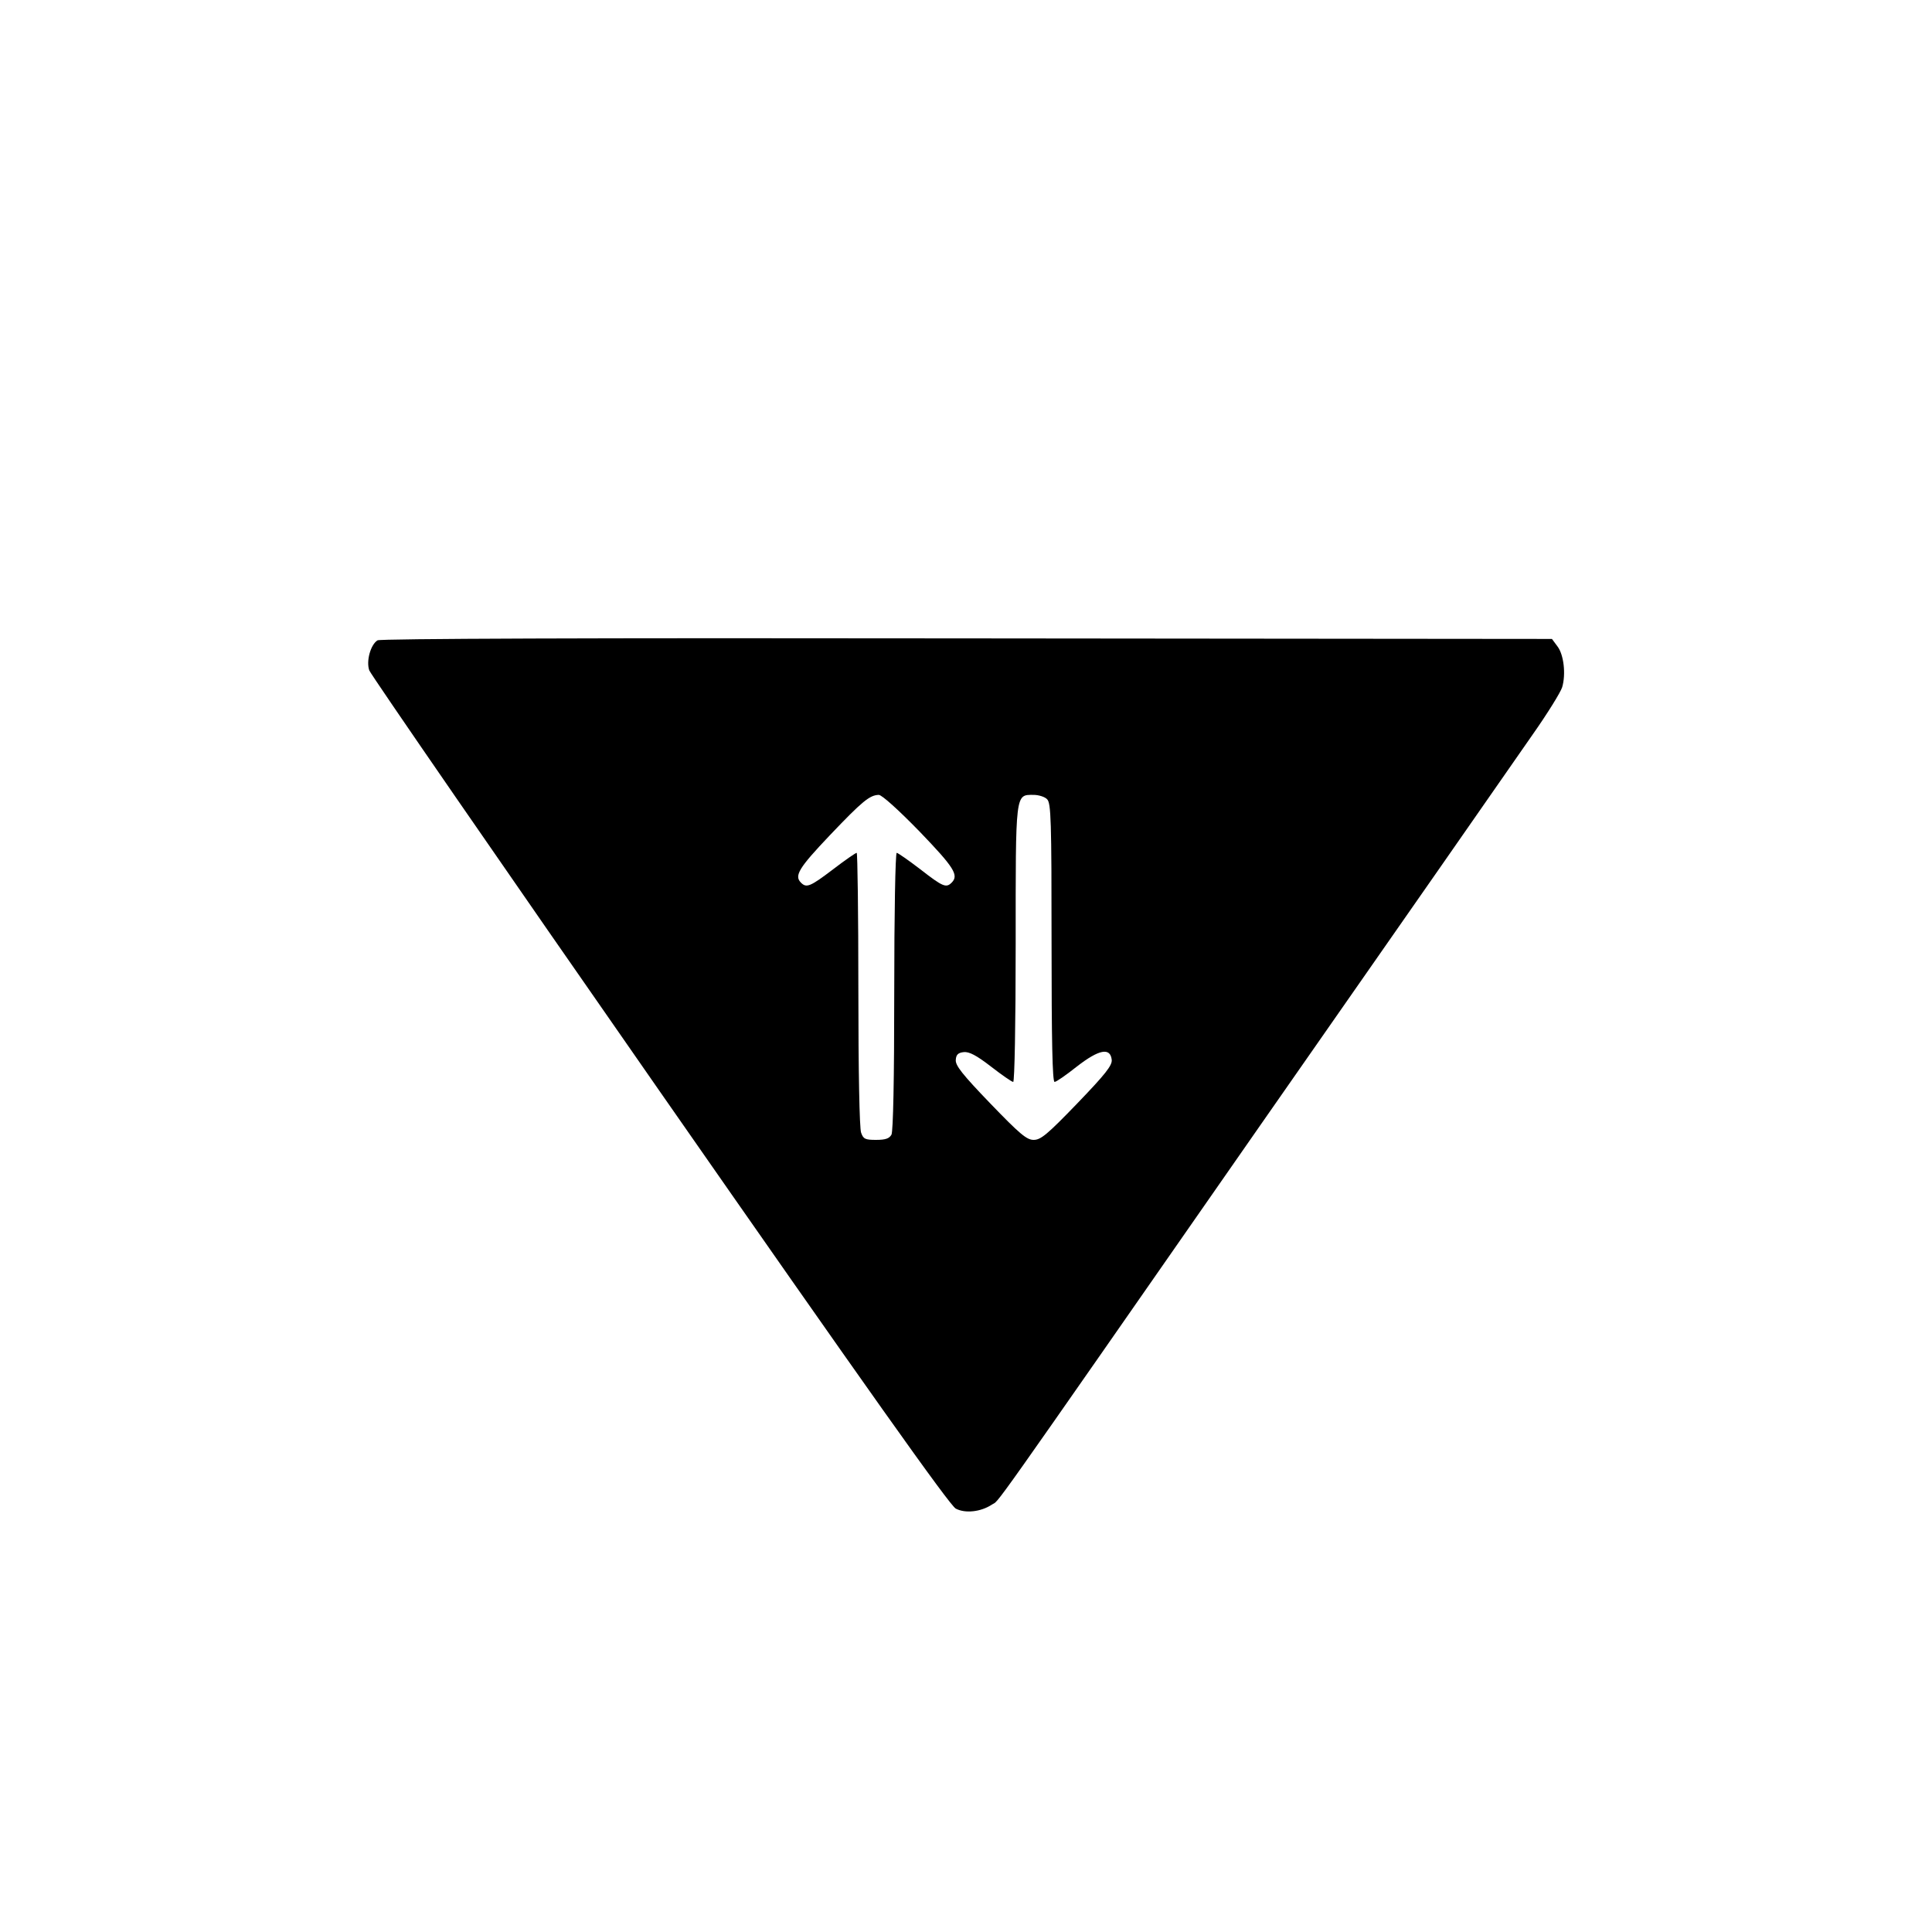
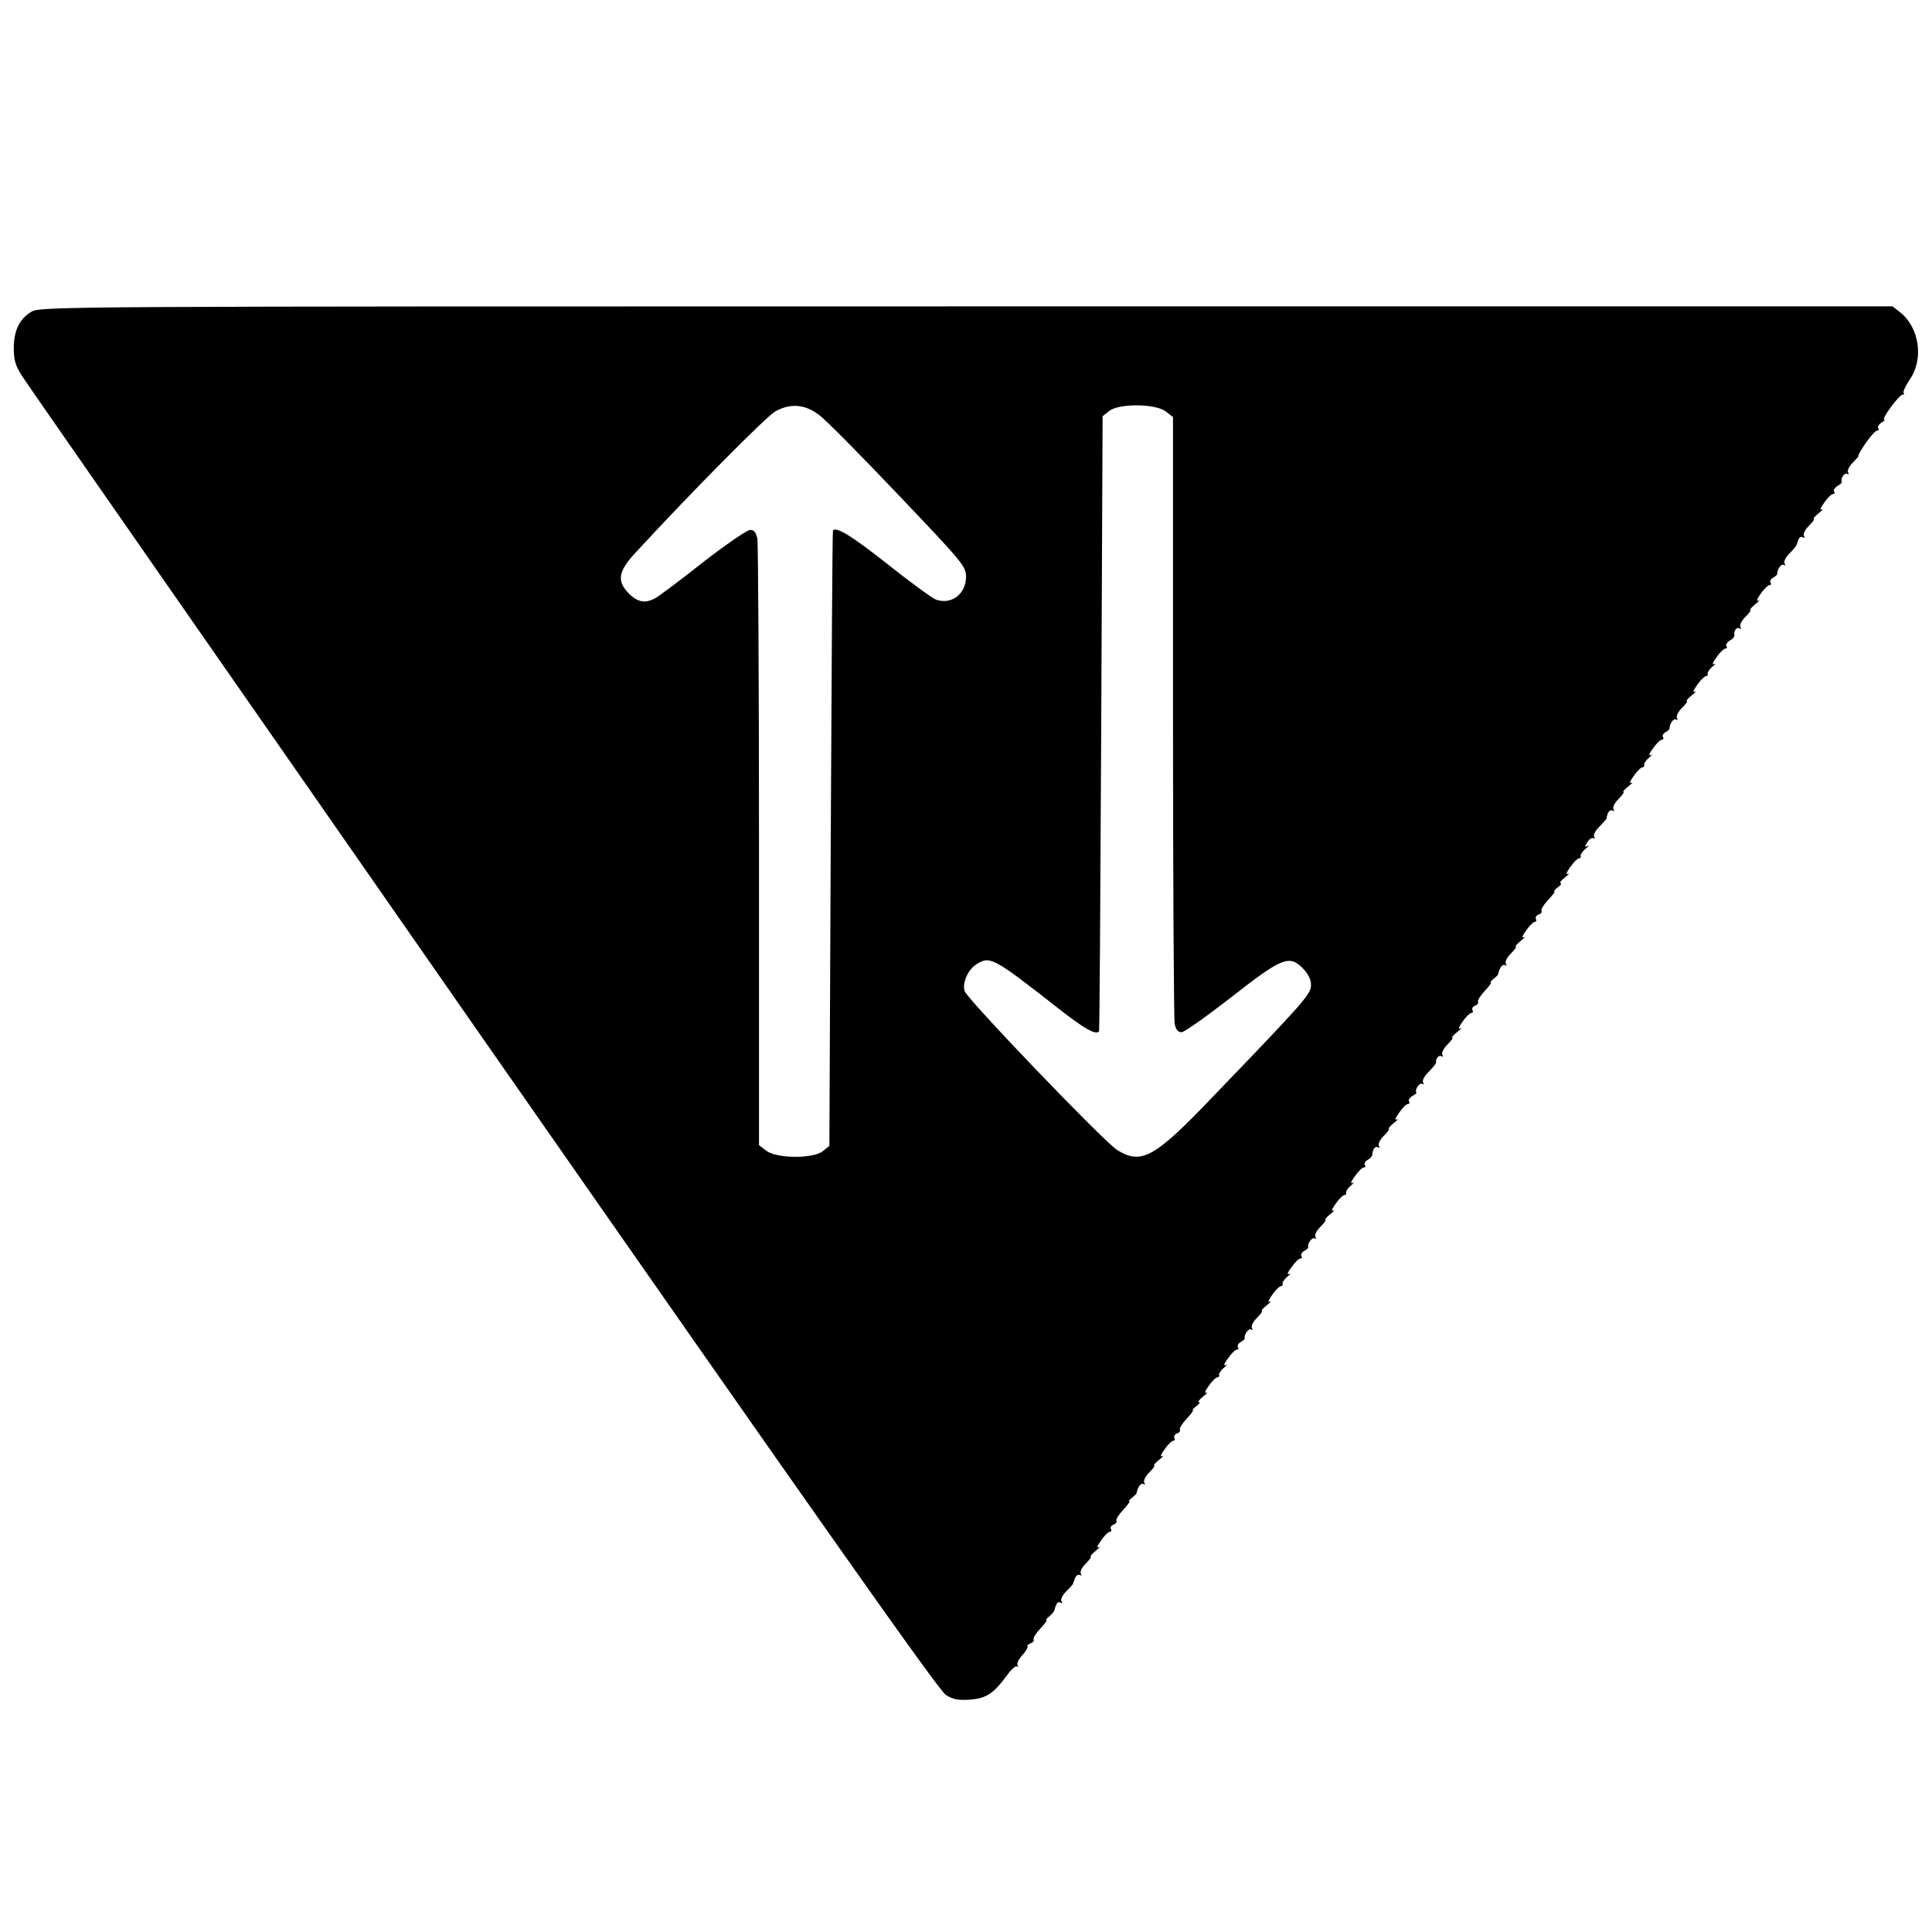
<svg xmlns="http://www.w3.org/2000/svg" version="1.0" width="700pt" height="700pt" viewBox="0 0 700 700" preserveAspectRatio="xMidYMid meet">
  <g transform="translate(0,700) scale(0.1,-0.1)" fill="#000000" stroke="none">
-     <path d="M1368 4680 c-25 -15 -42 -75 -30 -109 6 -16 479 -702 1053 -1526 744 -1068 1051 -1501 1072 -1511 34 -18 90 -12 130 14 33 23 -53 -99 974 1376 488 699 931 1335 985 1413 55 78 103 156 108 173 14 47 6 118 -17 148 l-20 27 -2119 2 c-1368 2 -2125 -1 -2136 -7z m1963 -692 c126 -131 144 -159 117 -186 -20 -20 -32 -15 -113 48 -43 33 -82 60 -86 60 -5 0 -9 -224 -9 -501 0 -326 -4 -507 -10 -520 -8 -14 -21 -19 -56 -19 -39 0 -46 3 -54 26 -6 15 -10 223 -10 520 0 272 -3 494 -6 494 -4 0 -43 -27 -86 -60 -83 -63 -96 -68 -116 -48 -25 25 -8 53 104 171 119 125 145 146 178 147 11 0 70 -53 147 -132z m463 116 c14 -14 16 -75 16 -520 0 -352 3 -504 11 -504 6 0 42 25 81 56 80 62 121 70 126 24 2 -20 -22 -51 -125 -158 -109 -113 -132 -132 -158 -132 -25 0 -50 21 -157 132 -102 106 -127 138 -125 158 1 19 9 26 29 28 19 2 45 -11 98 -52 40 -31 76 -56 81 -56 5 0 9 211 9 498 0 555 -2 542 65 542 18 0 41 -7 49 -16z" />
+     <path d="M113 5870 c-43 -26 -63 -68 -63 -132 0 -44 6 -64 33 -105 17 -27 770 -1108 1671 -2402 1212 -1738 1648 -2357 1673 -2372 27 -17 45 -20 89 -17 59 5 84 22 134 90 15 21 31 34 35 30 5 -4 5 -2 2 4 -4 6 4 23 17 37 13 14 21 28 19 31 -3 3 2 8 11 12 9 3 14 10 11 14 -3 4 8 22 24 39 16 17 26 31 23 31 -4 0 0 6 9 13 9 7 17 17 19 22 7 27 13 34 23 28 6 -3 7 -1 3 5 -4 7 3 22 16 35 13 13 24 25 25 27 1 3 5 13 8 22 4 10 12 15 18 11 6 -3 7 -1 3 5 -4 7 4 23 18 37 14 14 22 25 18 25 -4 0 4 10 18 21 14 11 18 17 11 13 -9 -4 -5 6 8 24 12 18 27 32 32 32 6 0 7 5 4 10 -3 6 1 13 9 16 9 3 14 10 11 14 -3 4 8 22 24 39 16 17 26 31 23 31 -4 0 0 6 9 13 9 7 16 14 17 17 4 22 16 39 25 33 6 -3 7 -1 3 5 -4 7 4 23 18 37 14 14 22 25 18 25 -4 0 4 10 18 21 14 11 18 17 11 13 -9 -4 -5 6 8 24 12 18 27 32 32 32 6 0 7 5 4 10 -3 6 1 13 9 16 9 3 14 10 11 14 -3 4 8 22 24 39 16 17 26 31 23 31 -4 0 2 7 12 15 11 8 16 15 10 15 -5 0 2 10 16 21 14 11 18 17 11 13 -9 -4 -5 6 8 24 12 18 27 32 32 32 5 0 8 4 6 9 -1 5 7 17 18 26 11 9 13 13 6 9 -9 -4 -6 6 8 24 12 18 27 32 32 32 6 0 8 4 4 9 -3 6 2 14 11 19 9 5 15 11 14 13 -4 12 14 38 23 32 6 -3 7 -1 3 5 -4 7 4 23 18 37 14 14 22 25 18 25 -4 0 4 10 18 21 14 11 18 17 11 13 -9 -4 -5 6 8 24 12 18 27 32 32 32 5 0 8 4 6 9 -1 5 7 17 18 26 11 9 13 13 6 9 -9 -4 -6 6 8 24 12 18 27 32 32 32 6 0 8 4 4 9 -3 6 2 14 11 19 9 5 15 11 14 13 -4 12 14 38 23 32 6 -3 7 -1 3 5 -4 7 4 23 18 37 14 14 22 25 18 25 -4 0 4 10 18 21 14 11 18 17 11 13 -9 -4 -5 6 8 24 12 18 27 32 32 32 5 0 8 4 6 9 -1 5 7 17 18 26 11 9 13 13 6 9 -9 -4 -6 6 8 24 12 18 27 32 32 32 6 0 8 4 4 9 -3 6 2 14 11 19 9 5 16 13 16 18 1 20 11 33 21 27 6 -3 7 -1 3 5 -4 7 4 23 18 37 14 14 22 25 18 25 -4 0 4 10 18 21 14 11 18 17 11 13 -9 -4 -5 6 8 24 12 18 27 32 32 32 6 0 8 4 4 9 -3 6 3 14 12 20 10 5 17 11 15 13 -8 8 11 37 21 31 6 -3 7 -1 3 5 -4 7 5 24 21 39 15 16 27 30 26 33 -2 14 10 29 20 23 6 -3 7 -1 3 5 -4 7 4 23 18 37 14 14 22 25 18 25 -4 0 4 10 18 21 14 11 18 17 11 13 -9 -4 -5 6 8 24 12 18 27 32 32 32 6 0 7 5 4 10 -3 6 1 13 9 16 9 3 14 10 11 14 -3 4 8 22 24 39 16 17 26 31 23 31 -4 0 0 6 9 13 9 7 16 14 17 17 4 22 16 39 25 33 6 -3 7 -1 3 5 -4 7 4 23 18 37 14 14 22 25 18 25 -4 0 4 10 18 21 14 11 18 17 11 13 -9 -4 -5 6 8 24 12 18 27 32 32 32 6 0 7 5 4 10 -3 6 1 13 9 16 9 3 14 10 11 14 -3 4 8 22 24 39 16 17 26 31 23 31 -4 0 2 7 12 15 11 8 16 15 10 15 -5 0 2 10 16 21 14 11 18 17 11 13 -9 -4 -5 6 8 24 12 18 27 32 32 32 5 0 8 4 6 9 -1 5 7 17 18 26 11 9 14 13 7 10 -11 -6 -11 -3 -1 13 7 12 17 18 23 15 5 -3 6 -1 2 5 -4 7 5 24 21 39 15 16 26 28 24 28 -1 0 1 8 4 17 4 10 12 15 18 11 6 -3 7 -1 3 5 -4 7 4 23 18 37 14 14 22 25 18 25 -4 0 4 10 18 21 14 11 18 17 11 13 -9 -4 -5 6 8 24 12 18 27 32 32 32 5 0 8 4 6 9 -1 5 7 17 18 26 11 9 13 13 6 9 -9 -4 -6 6 8 24 12 18 27 32 32 32 6 0 8 4 4 9 -3 6 1 13 9 18 8 4 15 10 15 13 0 18 15 39 24 33 6 -3 7 -1 3 5 -4 7 4 23 18 37 14 14 22 25 18 25 -4 0 4 10 18 21 14 11 18 17 11 13 -9 -4 -5 6 8 24 12 18 27 32 32 32 5 0 8 4 6 9 -1 5 7 17 18 26 11 9 13 13 6 9 -9 -4 -6 6 8 24 12 18 27 32 32 32 6 0 8 4 4 9 -3 6 3 14 12 20 10 5 17 13 17 18 -3 17 8 33 19 26 6 -3 7 -1 3 5 -4 7 4 23 18 37 14 14 22 25 18 25 -4 0 4 10 18 21 14 11 18 17 11 13 -9 -4 -5 6 8 24 12 18 27 32 32 32 6 0 8 4 4 9 -3 6 1 13 9 18 8 4 15 10 15 13 0 18 15 39 24 33 6 -3 7 -1 3 5 -4 7 3 22 16 35 13 13 25 27 27 32 2 6 6 16 8 22 3 7 10 10 16 6 6 -3 7 -1 3 5 -4 7 4 23 18 37 14 14 22 25 18 25 -4 0 4 10 18 21 14 11 18 17 11 13 -9 -4 -5 6 8 24 12 18 27 32 32 32 6 0 8 4 4 9 -3 6 3 14 12 20 10 5 17 12 16 15 -5 13 10 35 20 29 6 -3 7 -1 3 5 -4 7 4 23 18 37 14 14 23 25 20 25 -3 0 9 20 26 45 17 25 36 45 41 45 6 0 8 4 4 9 -3 6 3 14 12 20 10 6 14 11 10 11 -12 0 54 90 66 90 6 0 8 3 4 6 -3 4 7 26 23 50 51 74 34 188 -36 243 l-27 21 -3356 0 c-3311 0 -3356 0 -3388 -20z m2854 -373 c24 -17 153 -148 288 -290 236 -248 245 -259 245 -297 0 -63 -54 -103 -110 -82 -14 6 -94 64 -178 131 -130 102 -181 133 -194 119 -2 -2 -5 -504 -8 -1116 l-5 -1114 -24 -19 c-35 -28 -168 -27 -205 2 l-26 20 0 1083 c0 596 -3 1098 -6 1115 -5 22 -12 31 -26 31 -11 0 -88 -53 -172 -118 -83 -66 -161 -124 -173 -130 -35 -19 -63 -14 -94 17 -45 46 -40 80 24 149 197 214 477 497 507 512 55 30 107 25 157 -13z m1257 12 l26 -20 0 -1083 c0 -596 3 -1098 6 -1115 4 -21 12 -31 25 -31 10 0 90 57 179 126 185 145 211 155 260 106 20 -21 30 -40 30 -61 0 -33 -22 -58 -355 -404 -212 -222 -259 -248 -347 -194 -46 28 -543 546 -553 576 -9 29 11 76 41 96 51 33 60 28 299 -159 93 -73 135 -97 147 -83 2 1 5 503 8 1115 l5 1114 24 19 c35 28 168 27 205 -2z" />
  </g>
</svg>
